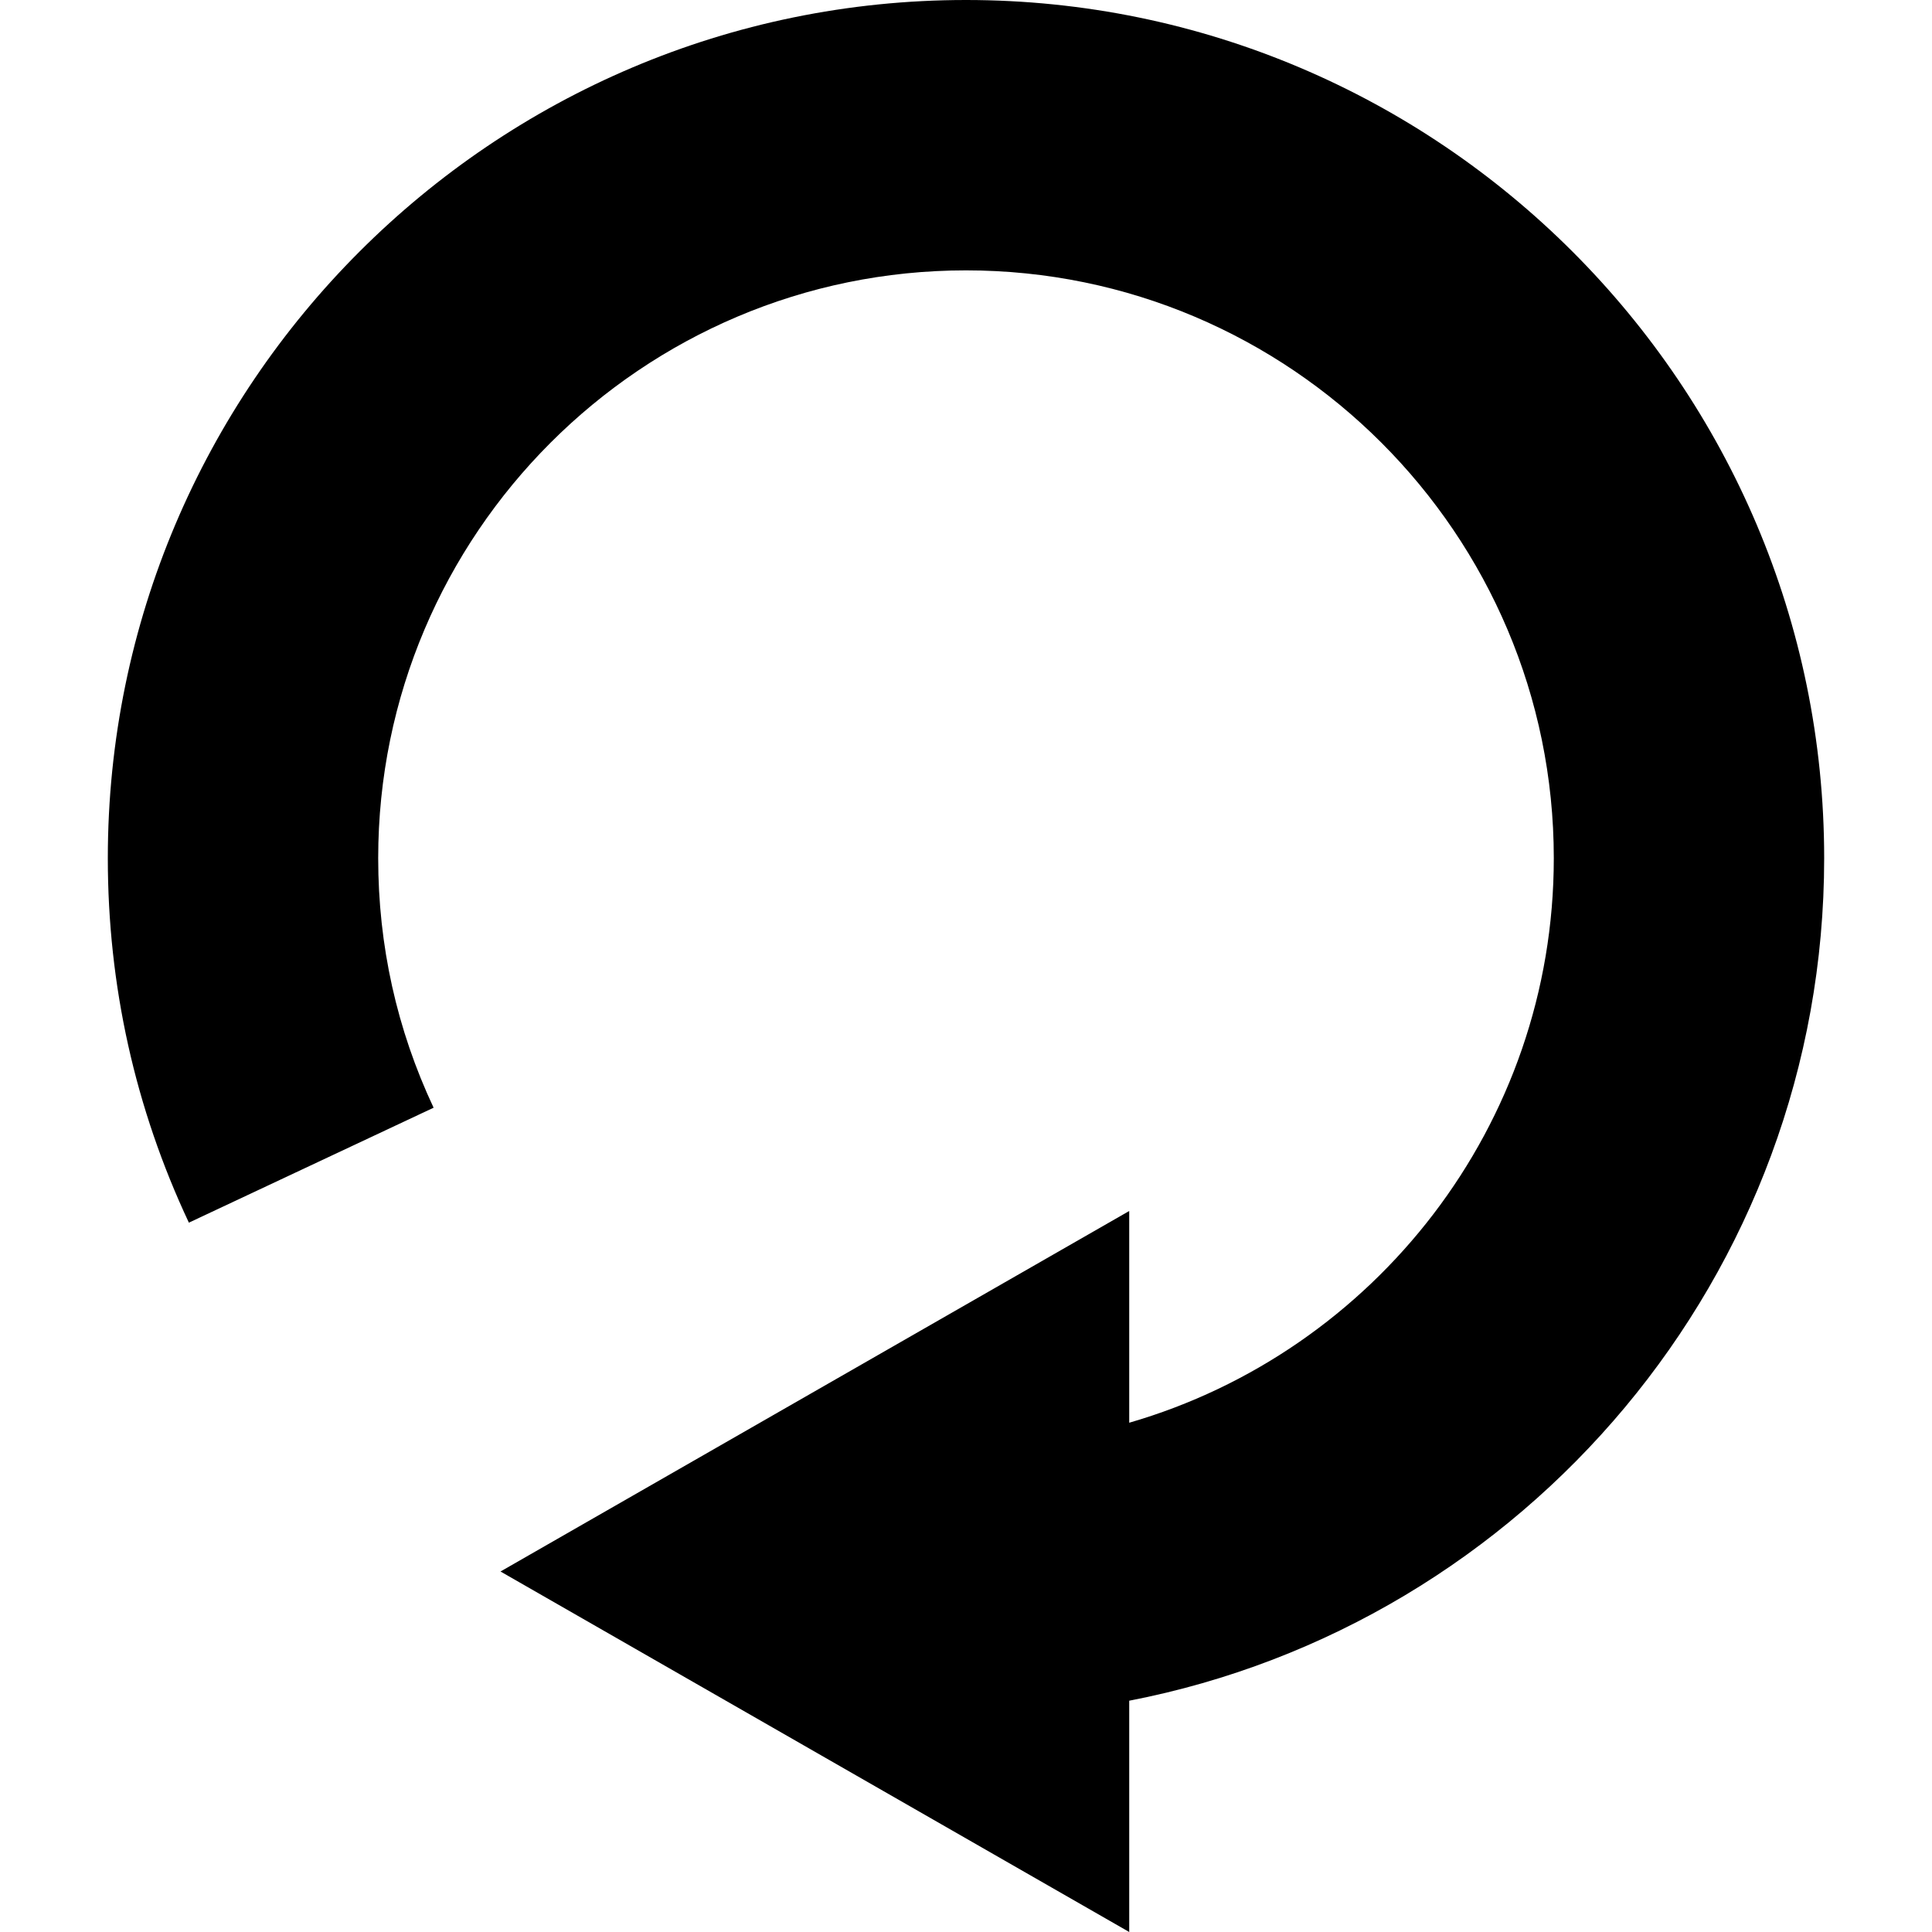
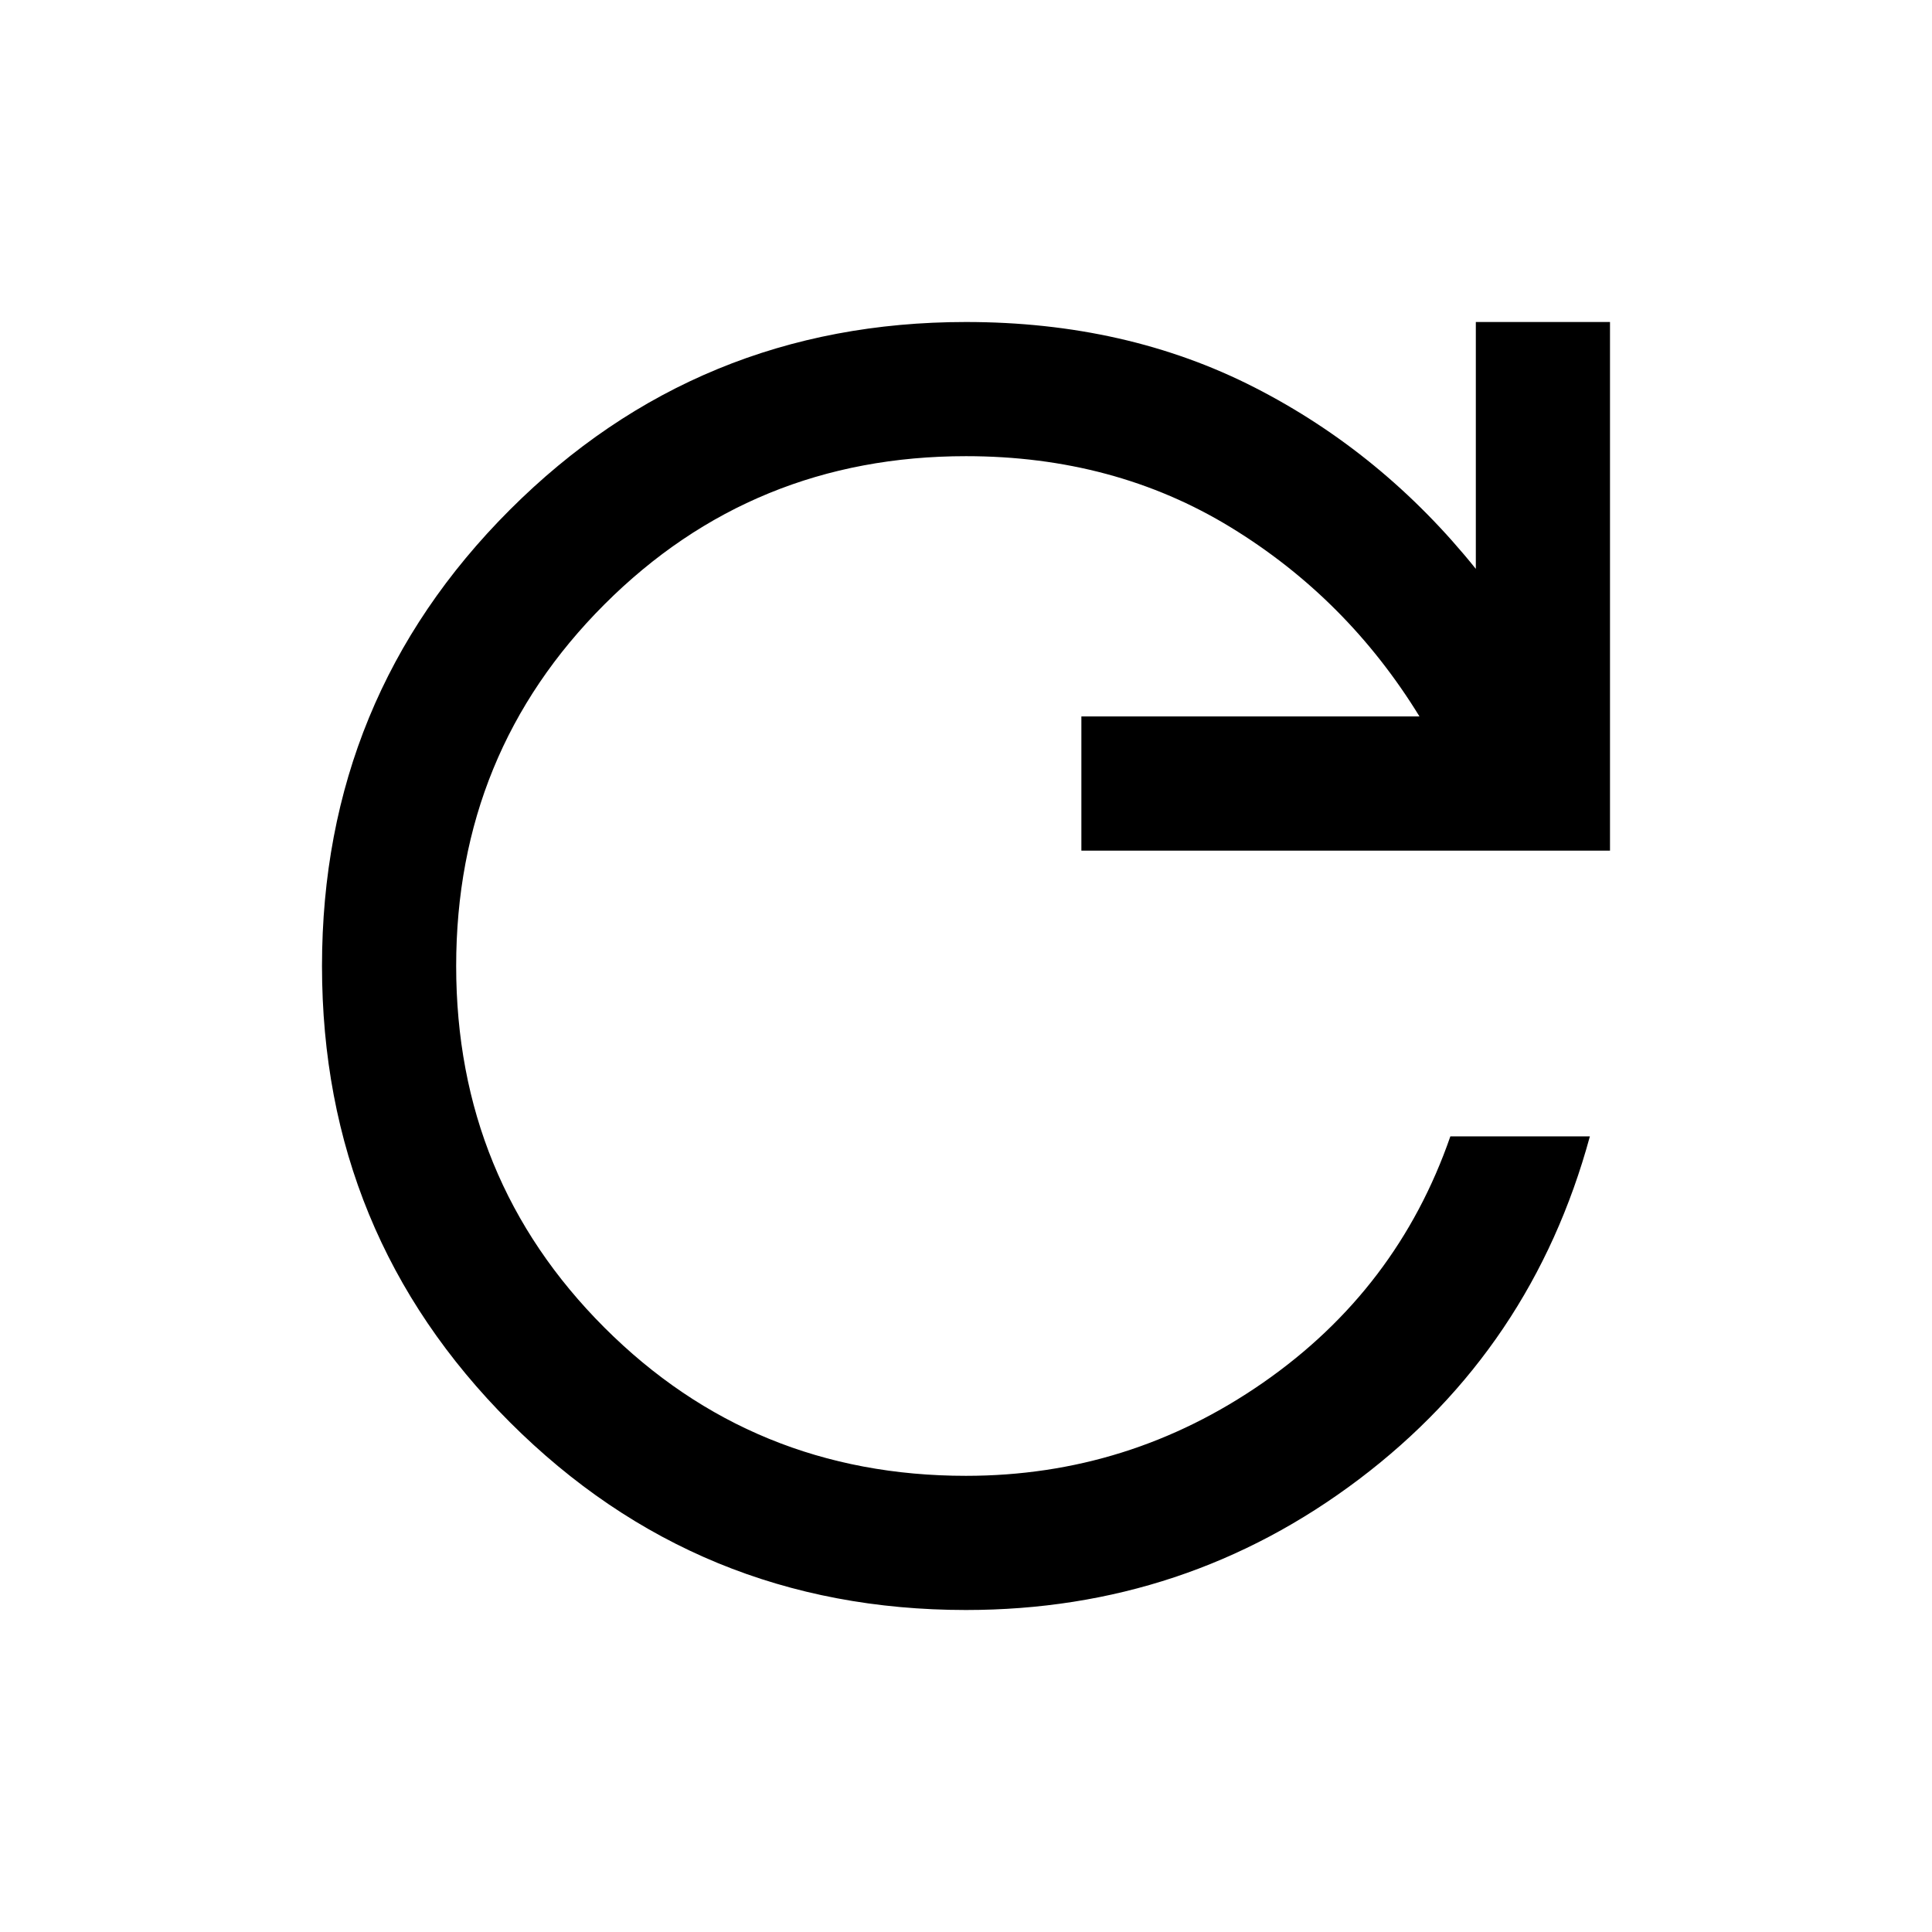
- <svg xmlns="http://www.w3.org/2000/svg" fill="#000000" height="800px" width="800px" version="1.1" id="Capa_1" viewBox="0 0 214.367 214.367" xml:space="preserve">
-   <path d="M202.403,95.22c0,46.312-33.237,85.002-77.109,93.484v25.663l-69.76-40l69.76-40v23.494  c27.176-7.87,47.109-32.964,47.109-62.642c0-35.962-29.258-65.22-65.22-65.22s-65.22,29.258-65.22,65.22  c0,9.686,2.068,19.001,6.148,27.688l-27.154,12.754c-5.968-12.707-8.994-26.313-8.994-40.441C11.964,42.716,54.68,0,107.184,0  S202.403,42.716,202.403,95.22z" />
+ <svg xmlns="http://www.w3.org/2000/svg" viewBox="0 -960 960 960">
+   <path d="M480-160q-133.33 0-226.67-93.33Q160-346.67 160-480q0-133.33 93.33-226.67Q346.67-800 480-800q79.67 0 143.33 32.5 63.67 32.5 110 90.17V-800H800v262.67H537.33V-604h168q-36-58.67-93.83-94T480-733.33q-106 0-179.67 73.66Q226.67-586 226.67-480q0 106 73.66 179.67Q374-226.67 480-226.67q81 0 147.67-46.33 66.66-46.33 93-122.33H790Q761.33-290 675.33-225q-86 65-195.33 65Z" />
</svg>
